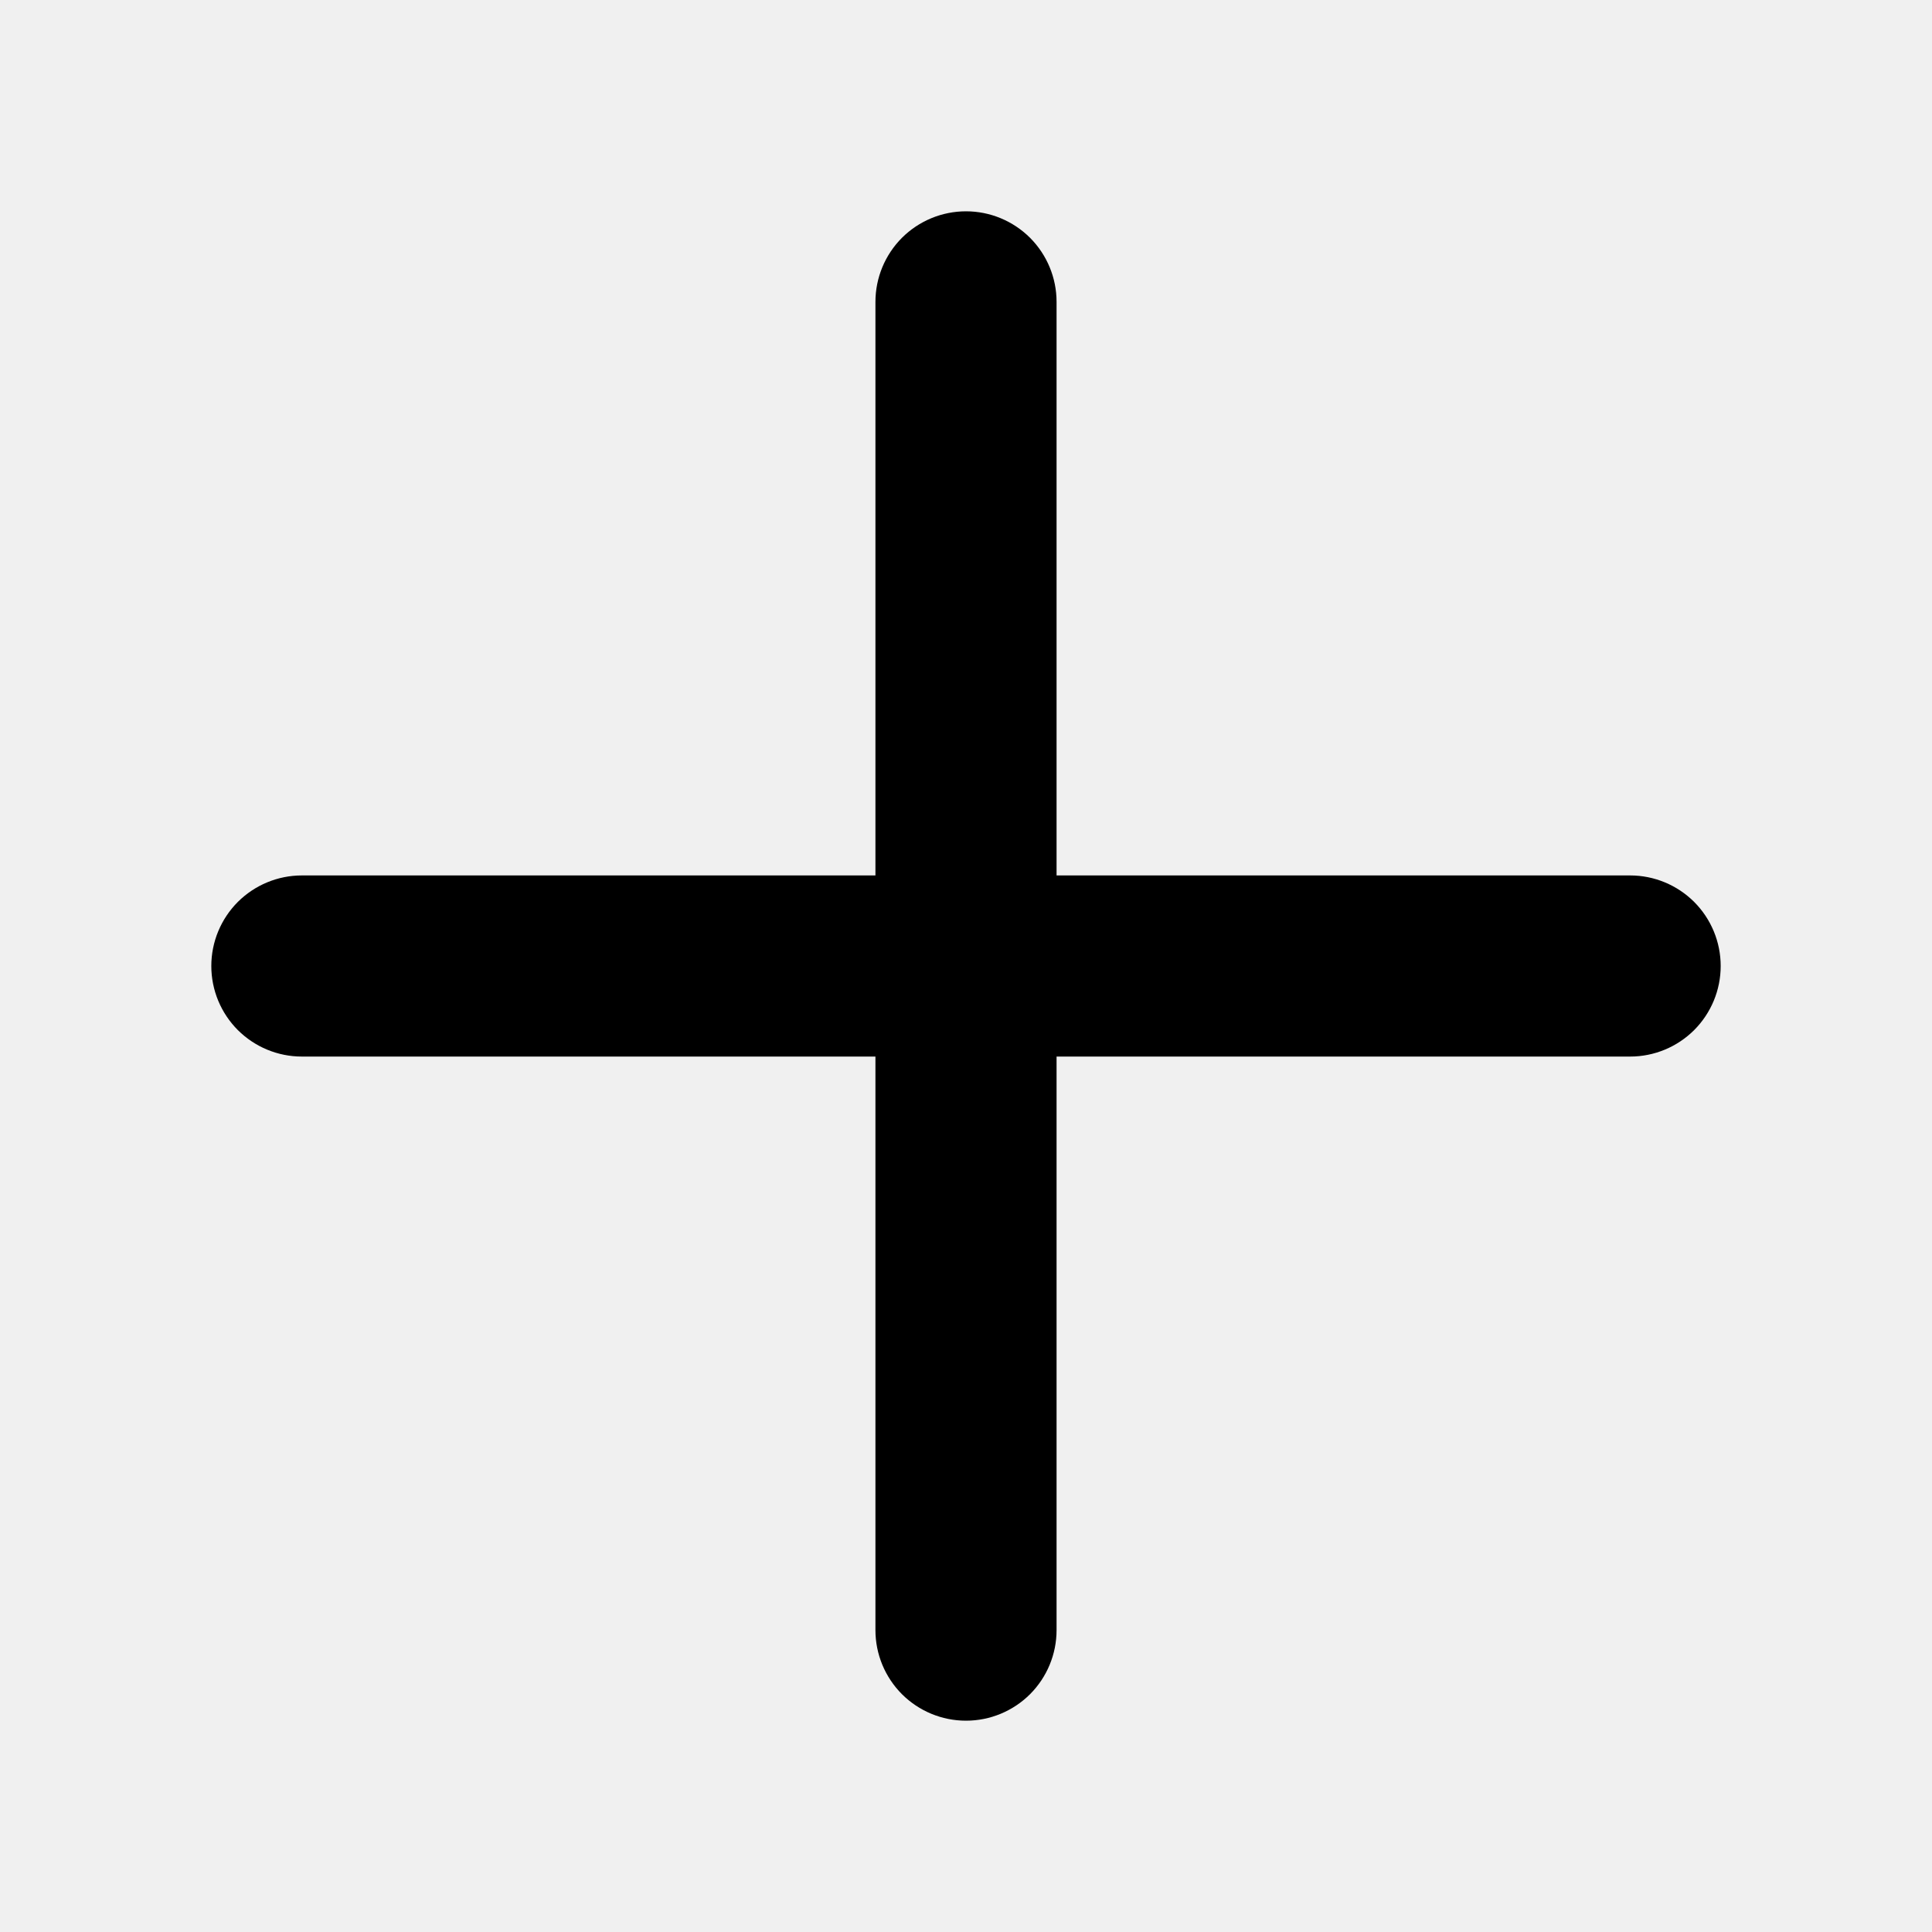
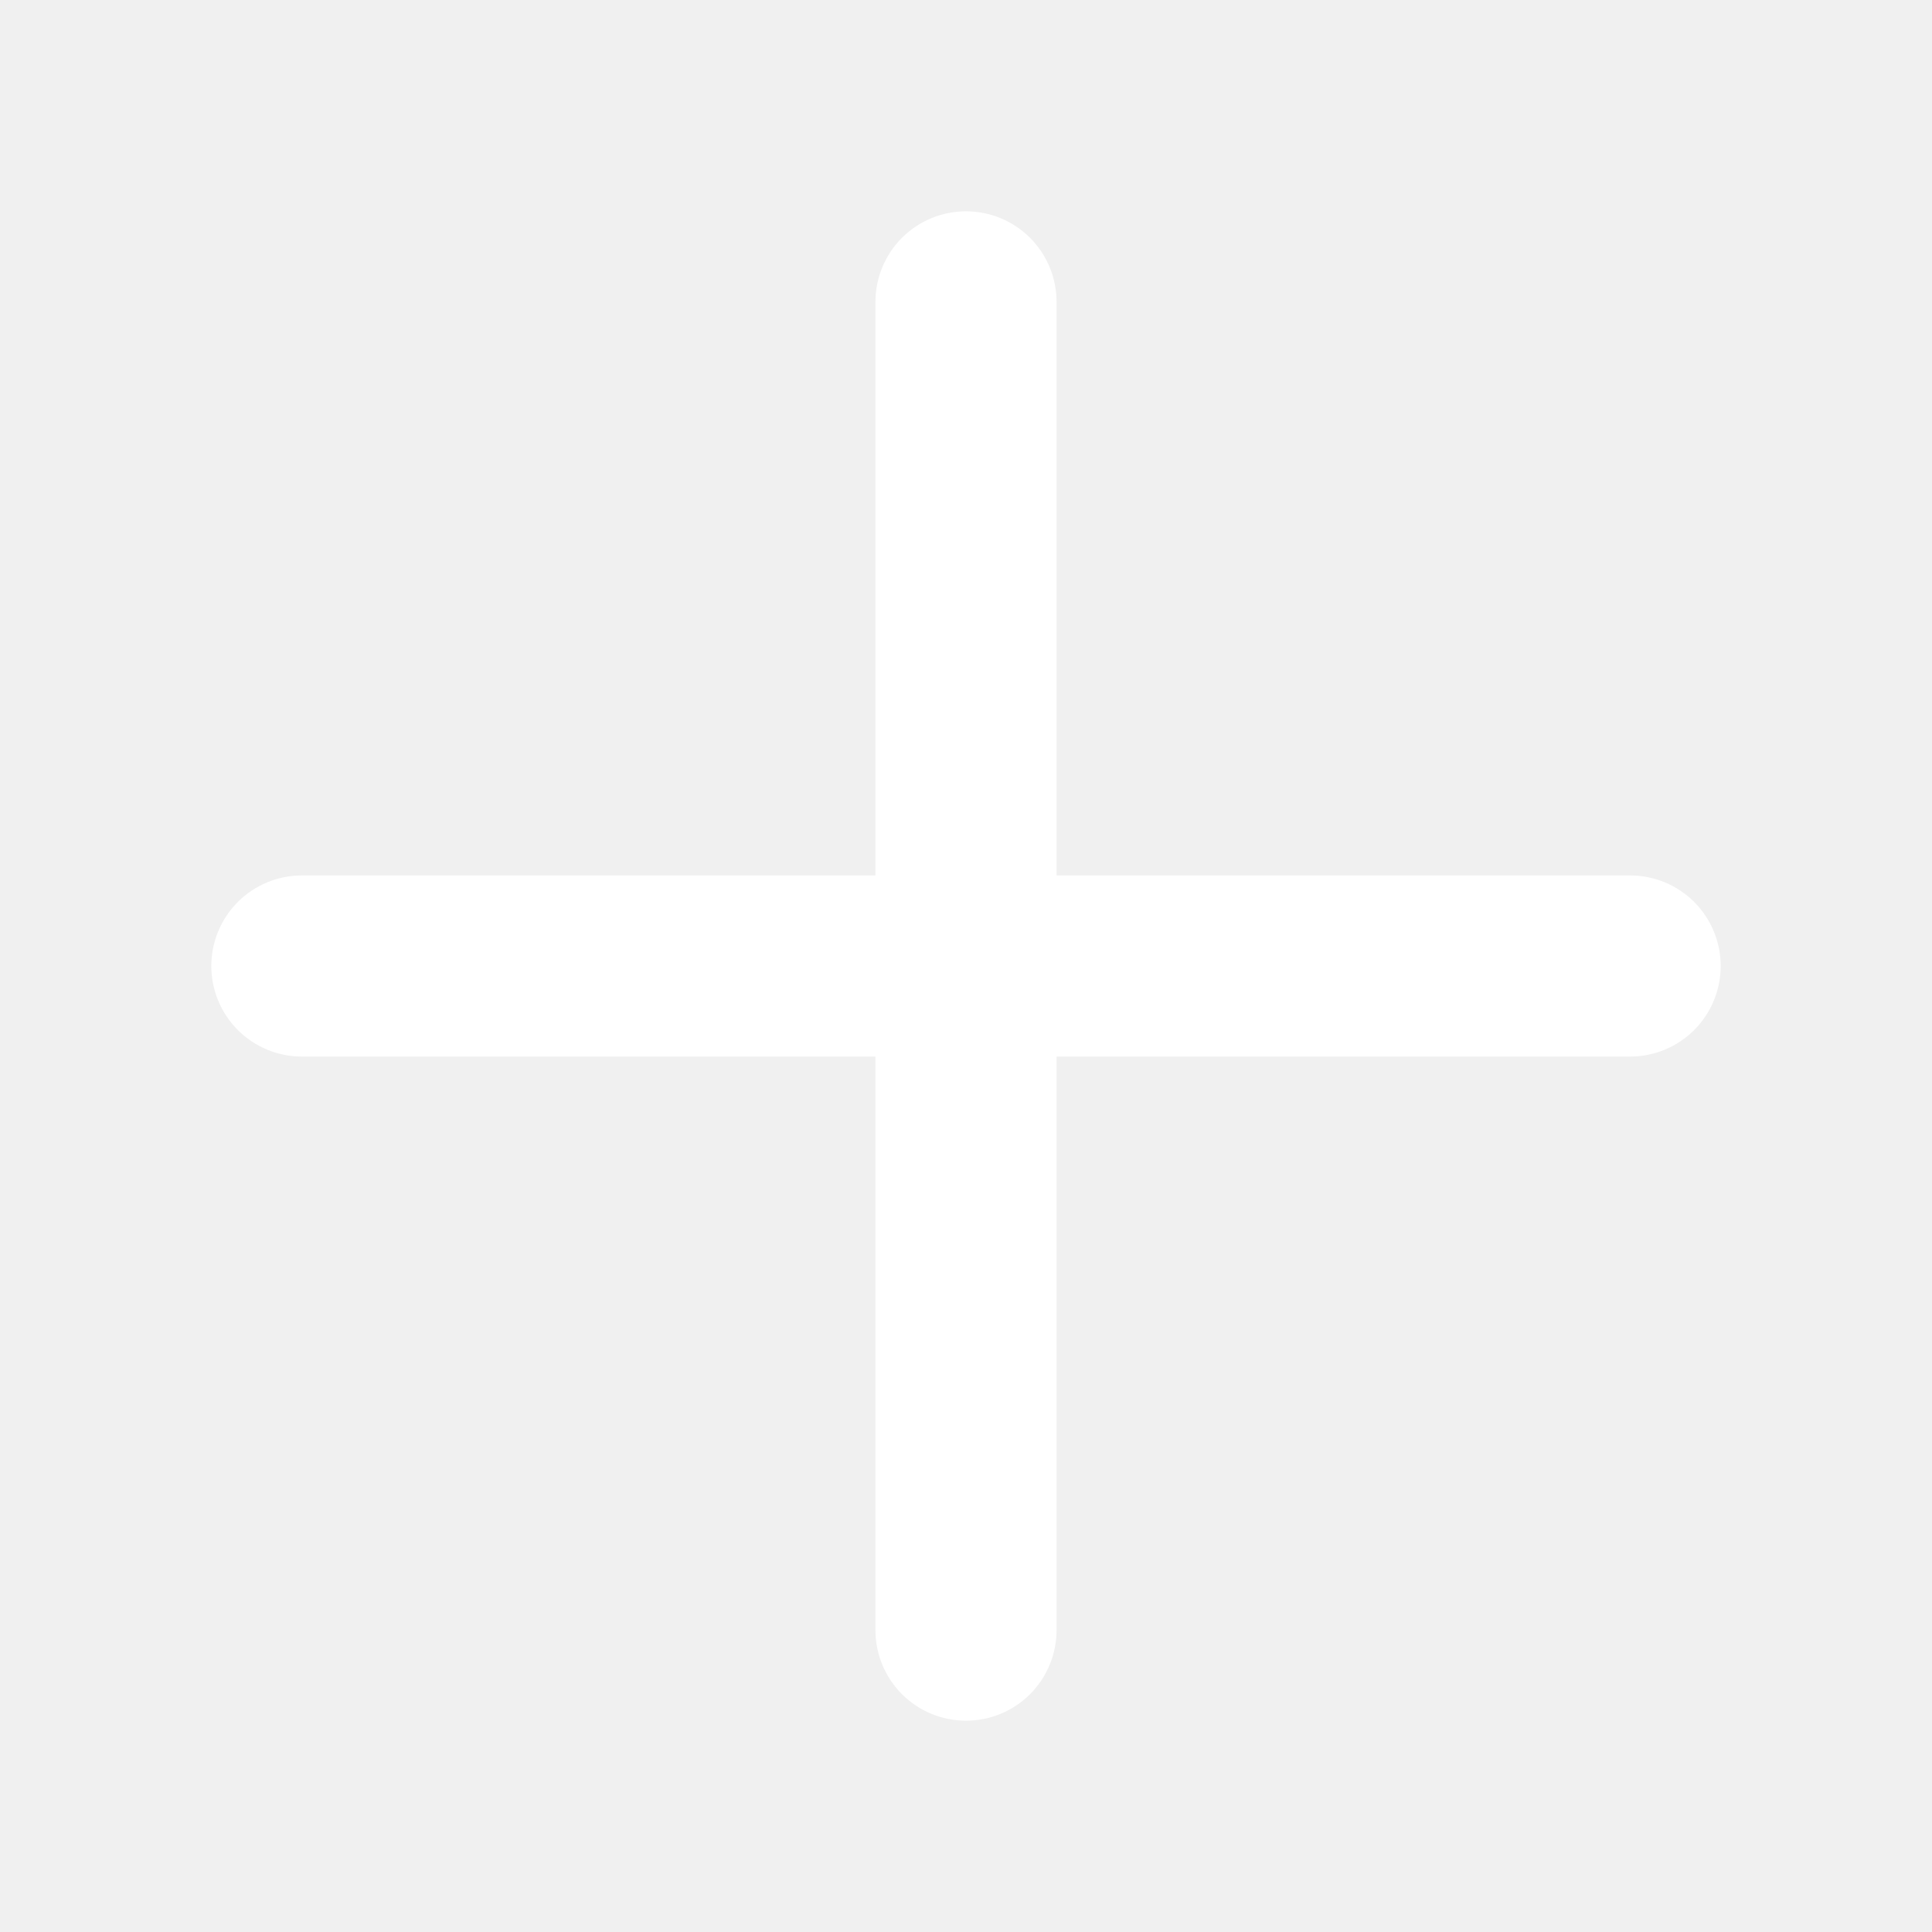
<svg xmlns="http://www.w3.org/2000/svg" width="32" height="32" viewBox="0 0 32 32" fill="none">
-   <path d="M28.5 16C28.5 16.398 28.342 16.779 28.061 17.061C27.779 17.342 27.398 17.5 27 17.5H17.5V27C17.5 27.398 17.342 27.779 17.061 28.061C16.779 28.342 16.398 28.5 16 28.5C15.602 28.5 15.221 28.342 14.939 28.061C14.658 27.779 14.5 27.398 14.5 27V17.5H5C4.602 17.5 4.221 17.342 3.939 17.061C3.658 16.779 3.5 16.398 3.5 16C3.5 15.602 3.658 15.221 3.939 14.939C4.221 14.658 4.602 14.5 5 14.5H14.5V5C14.5 4.602 14.658 4.221 14.939 3.939C15.221 3.658 15.602 3.5 16 3.5C16.398 3.5 16.779 3.658 17.061 3.939C17.342 4.221 17.5 4.602 17.5 5V14.5H27C27.398 14.5 27.779 14.658 28.061 14.939C28.342 15.221 28.5 15.602 28.5 16Z" fill="black" />
+   <path d="M28.5 16C28.5 16.398 28.342 16.779 28.061 17.061C27.779 17.342 27.398 17.5 27 17.5H17.5V27C17.5 27.398 17.342 27.779 17.061 28.061C16.779 28.342 16.398 28.5 16 28.5C15.602 28.5 15.221 28.342 14.939 28.061C14.658 27.779 14.5 27.398 14.5 27V17.5H5C4.602 17.5 4.221 17.342 3.939 17.061C3.658 16.779 3.5 16.398 3.5 16C3.5 15.602 3.658 15.221 3.939 14.939C4.221 14.658 4.602 14.5 5 14.5H14.5V5C14.5 4.602 14.658 4.221 14.939 3.939C15.221 3.658 15.602 3.5 16 3.5C16.398 3.5 16.779 3.658 17.061 3.939C17.342 4.221 17.5 4.602 17.5 5V14.5H27C27.398 14.5 27.779 14.658 28.061 14.939C28.342 15.221 28.5 15.602 28.5 16Z" fill="white" />
</svg>
